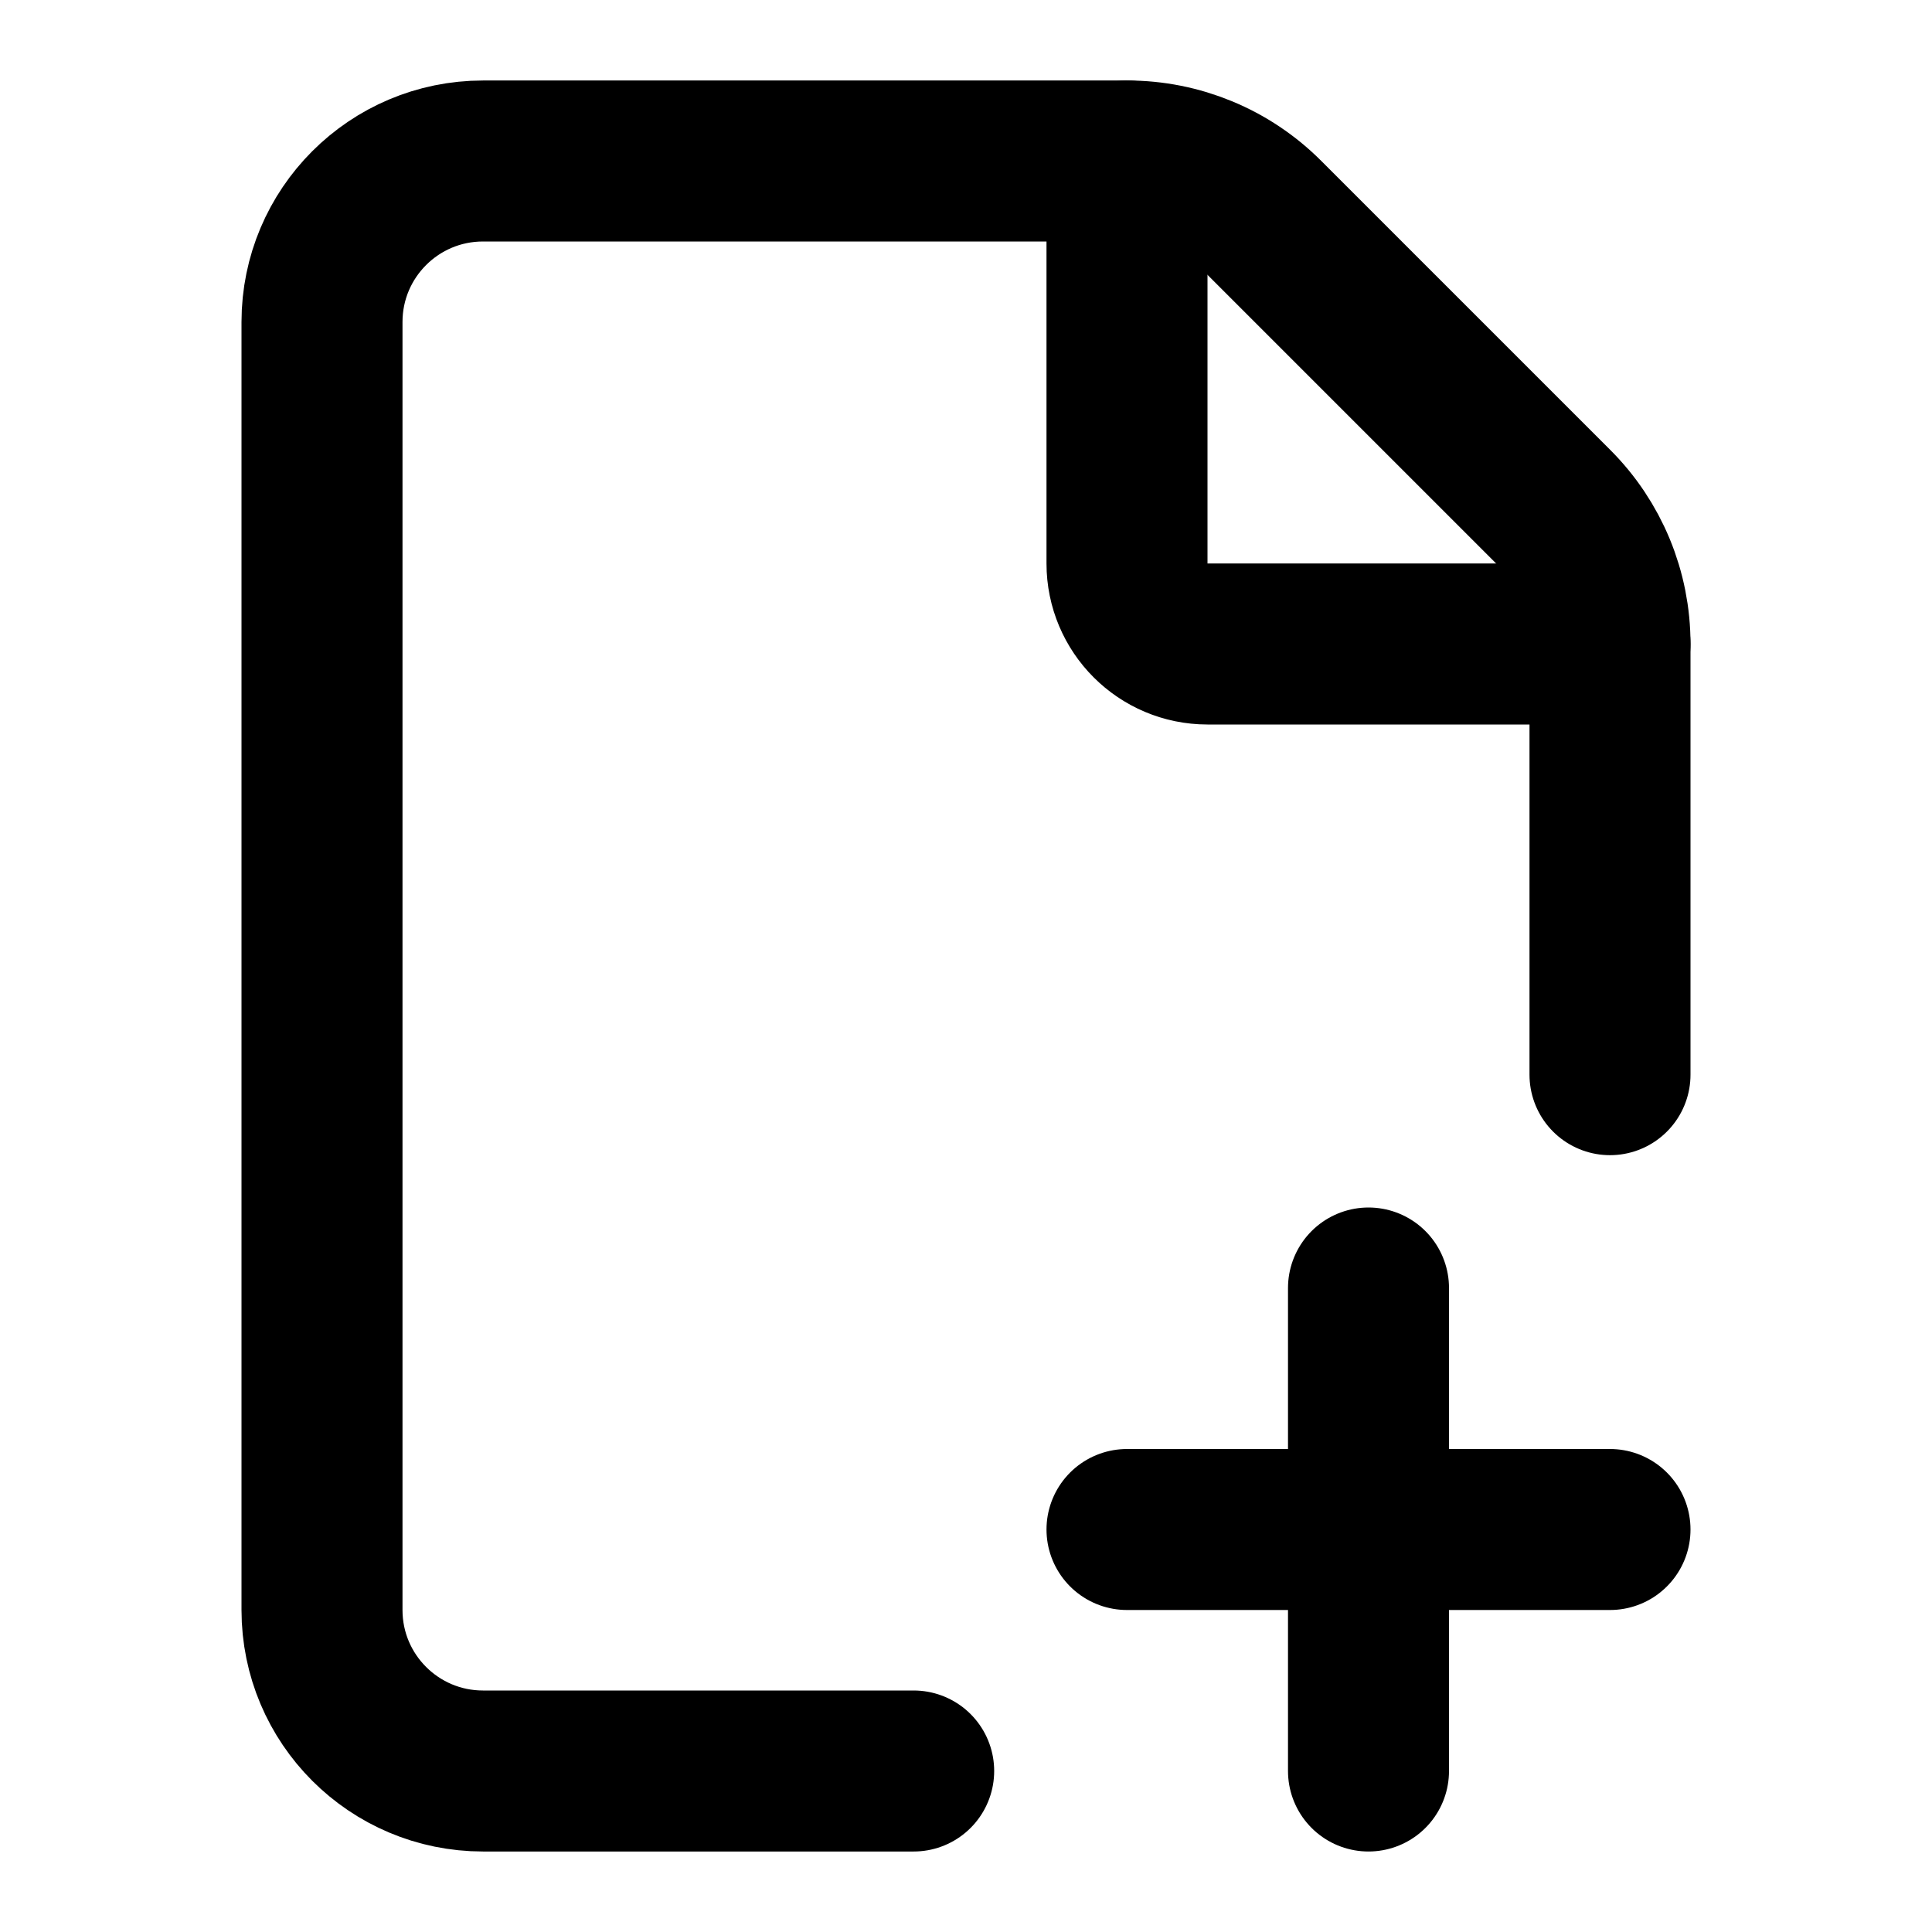
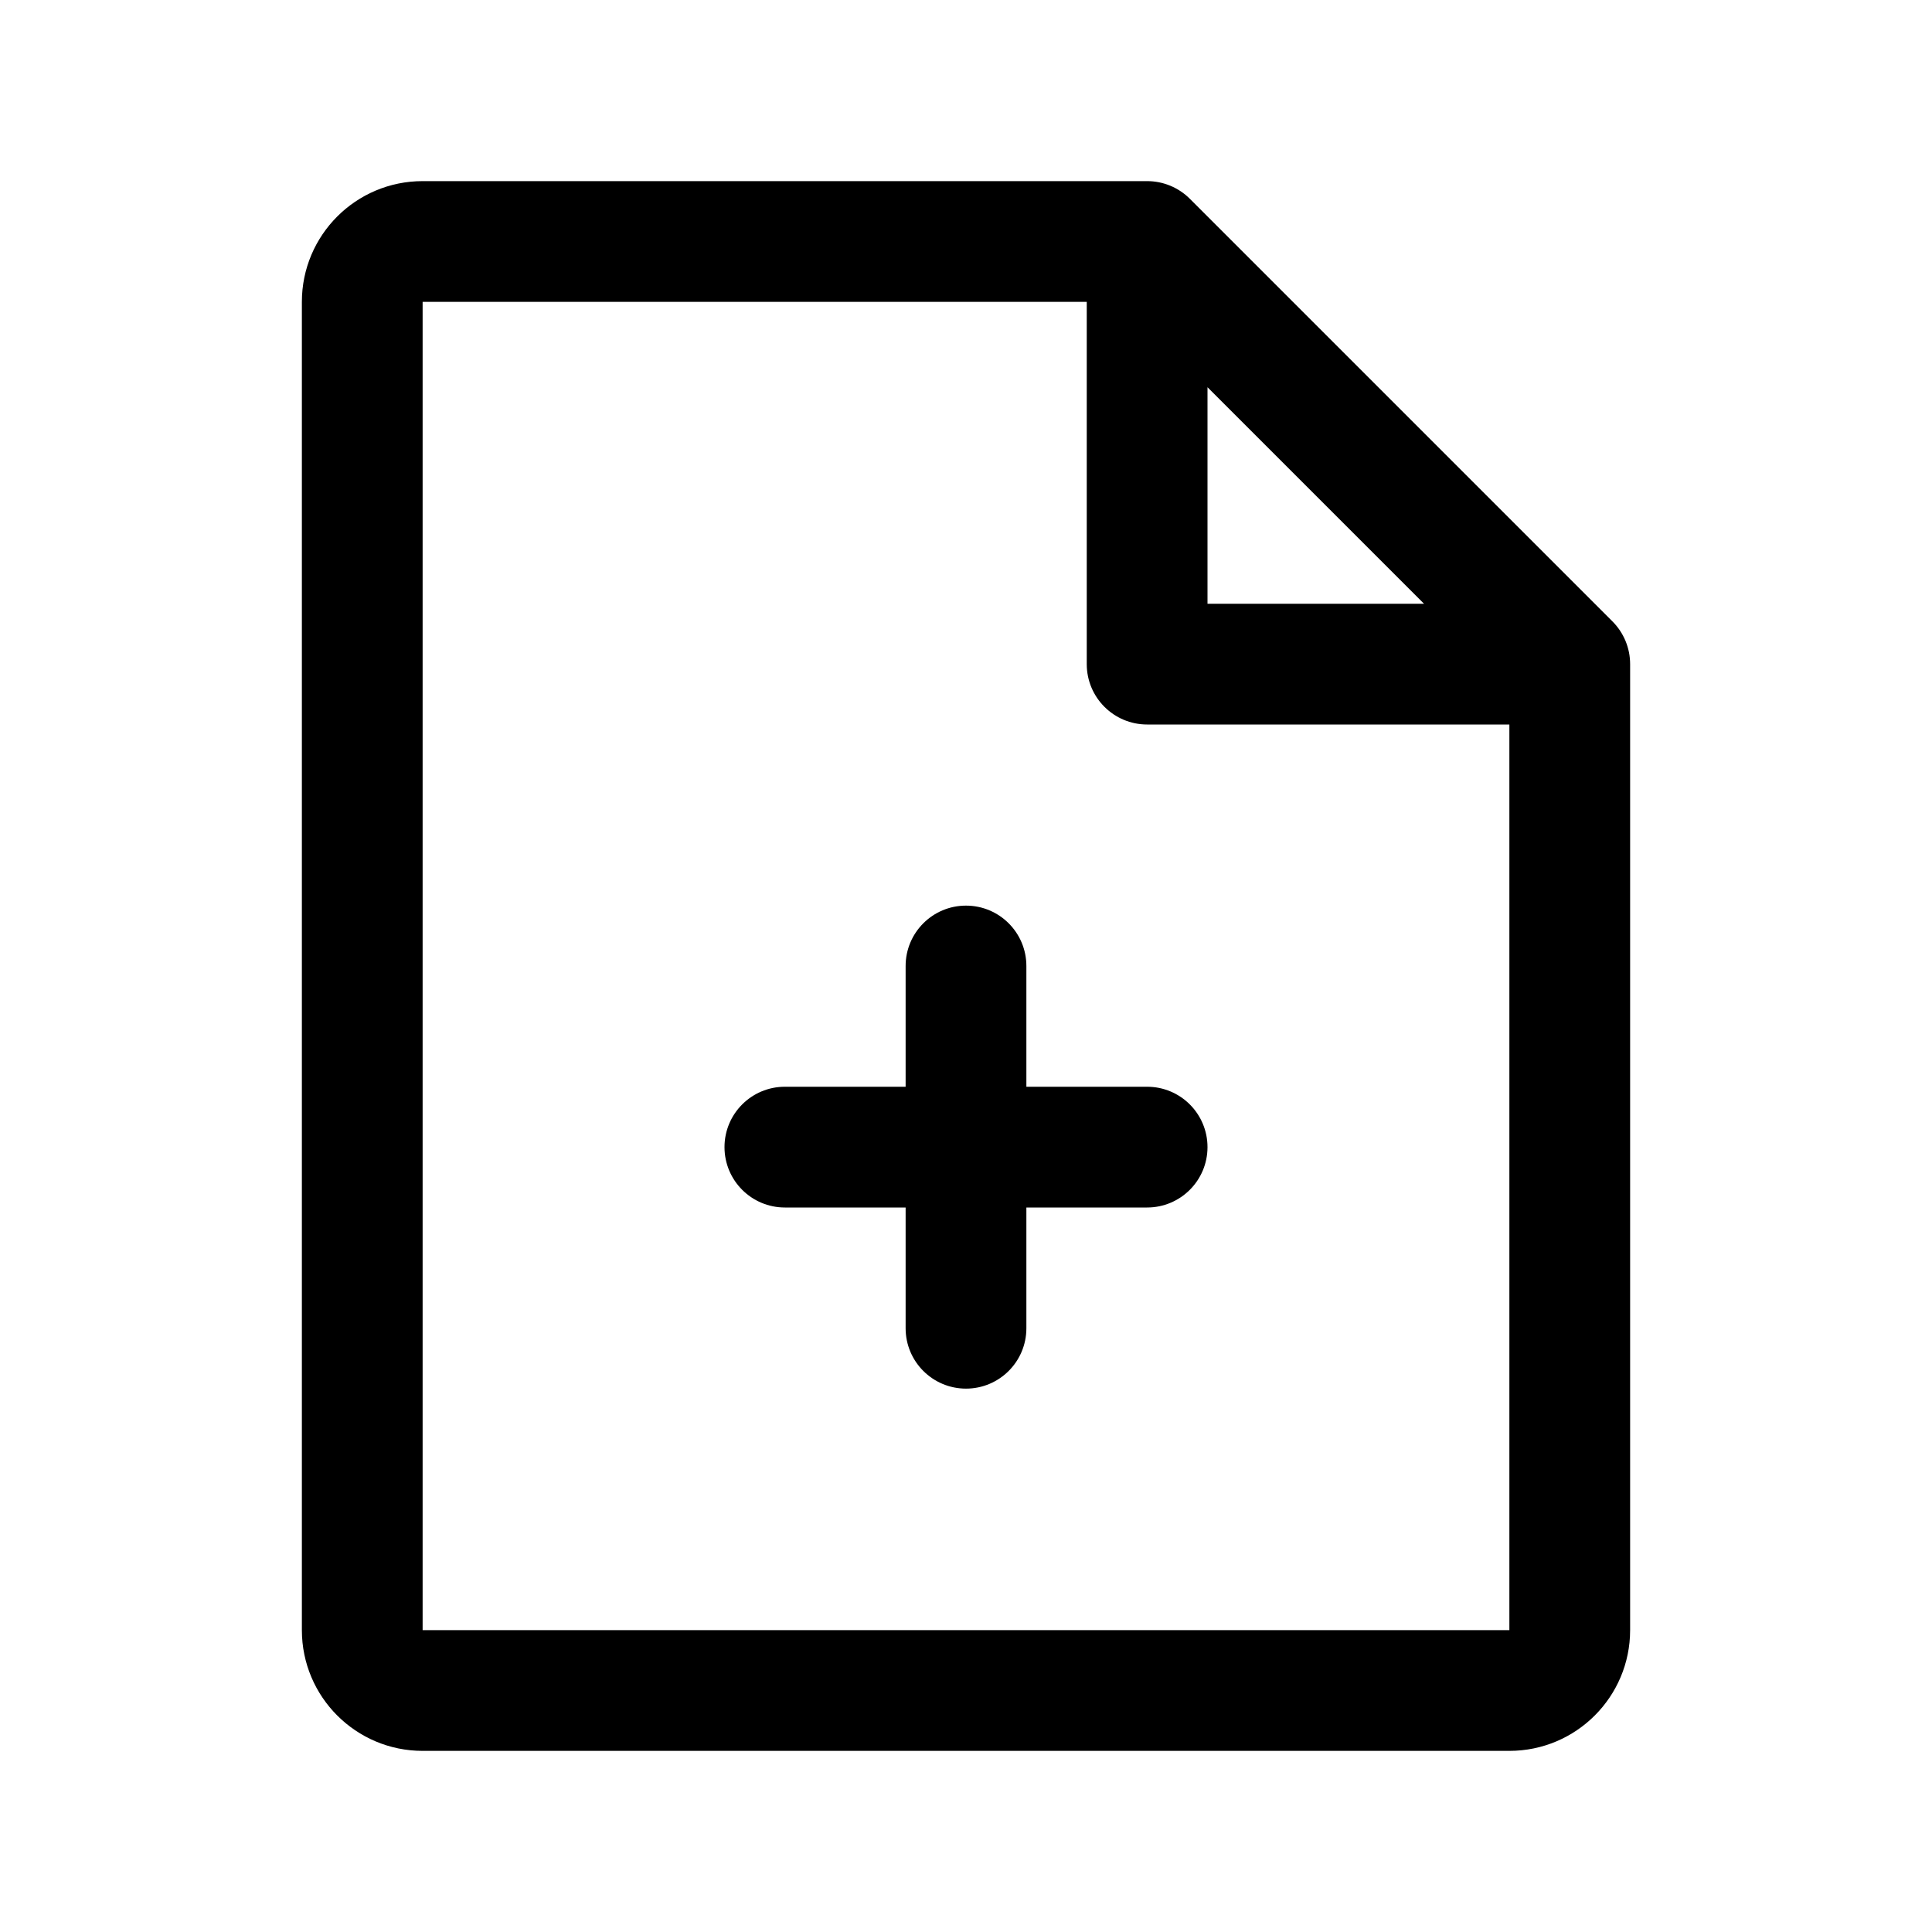
- <svg xmlns="http://www.w3.org/2000/svg" class="lucide lucide-file-plus-2" width="24" height="24" viewBox="0 0 24 24" fill="none" stroke="currentColor" stroke-width="2" stroke-linecap="round" stroke-linejoin="round">
-   <path d="M11.35 22H6a2 2 0 0 1-2-2V4a2 2 0 0 1 2-2h8a2.4 2.4 0 0 1 1.706.706l3.588 3.588A2.4 2.4 0 0 1 20 8v5.35" />
-   <path d="M14 2v5a1 1 0 0 0 1 1h5" />
-   <path d="M14 19h6" />
-   <path d="M17 16v6" />
+ <svg xmlns="http://www.w3.org/2000/svg" viewBox="0 0 256 256" fill="currentColor">
+   <path d="M213.66,82.34l-56-56A8,8,0,0,0,152,24H56A16,16,0,0,0,40,40V216a16,16,0,0,0,16,16H200a16,16,0,0,0,16-16V88A8,8,0,0,0,213.66,82.34ZM160,51.31,188.69,80H160ZM200,216H56V40h88V88a8,8,0,0,0,8,8h48V216Zm-40-64a8,8,0,0,1-8,8H136v16a8,8,0,0,1-16,0V160H104a8,8,0,0,1,0-16h16V128a8,8,0,0,1,16,0v16h16A8,8,0,0,1,160,152Z" />
</svg>
